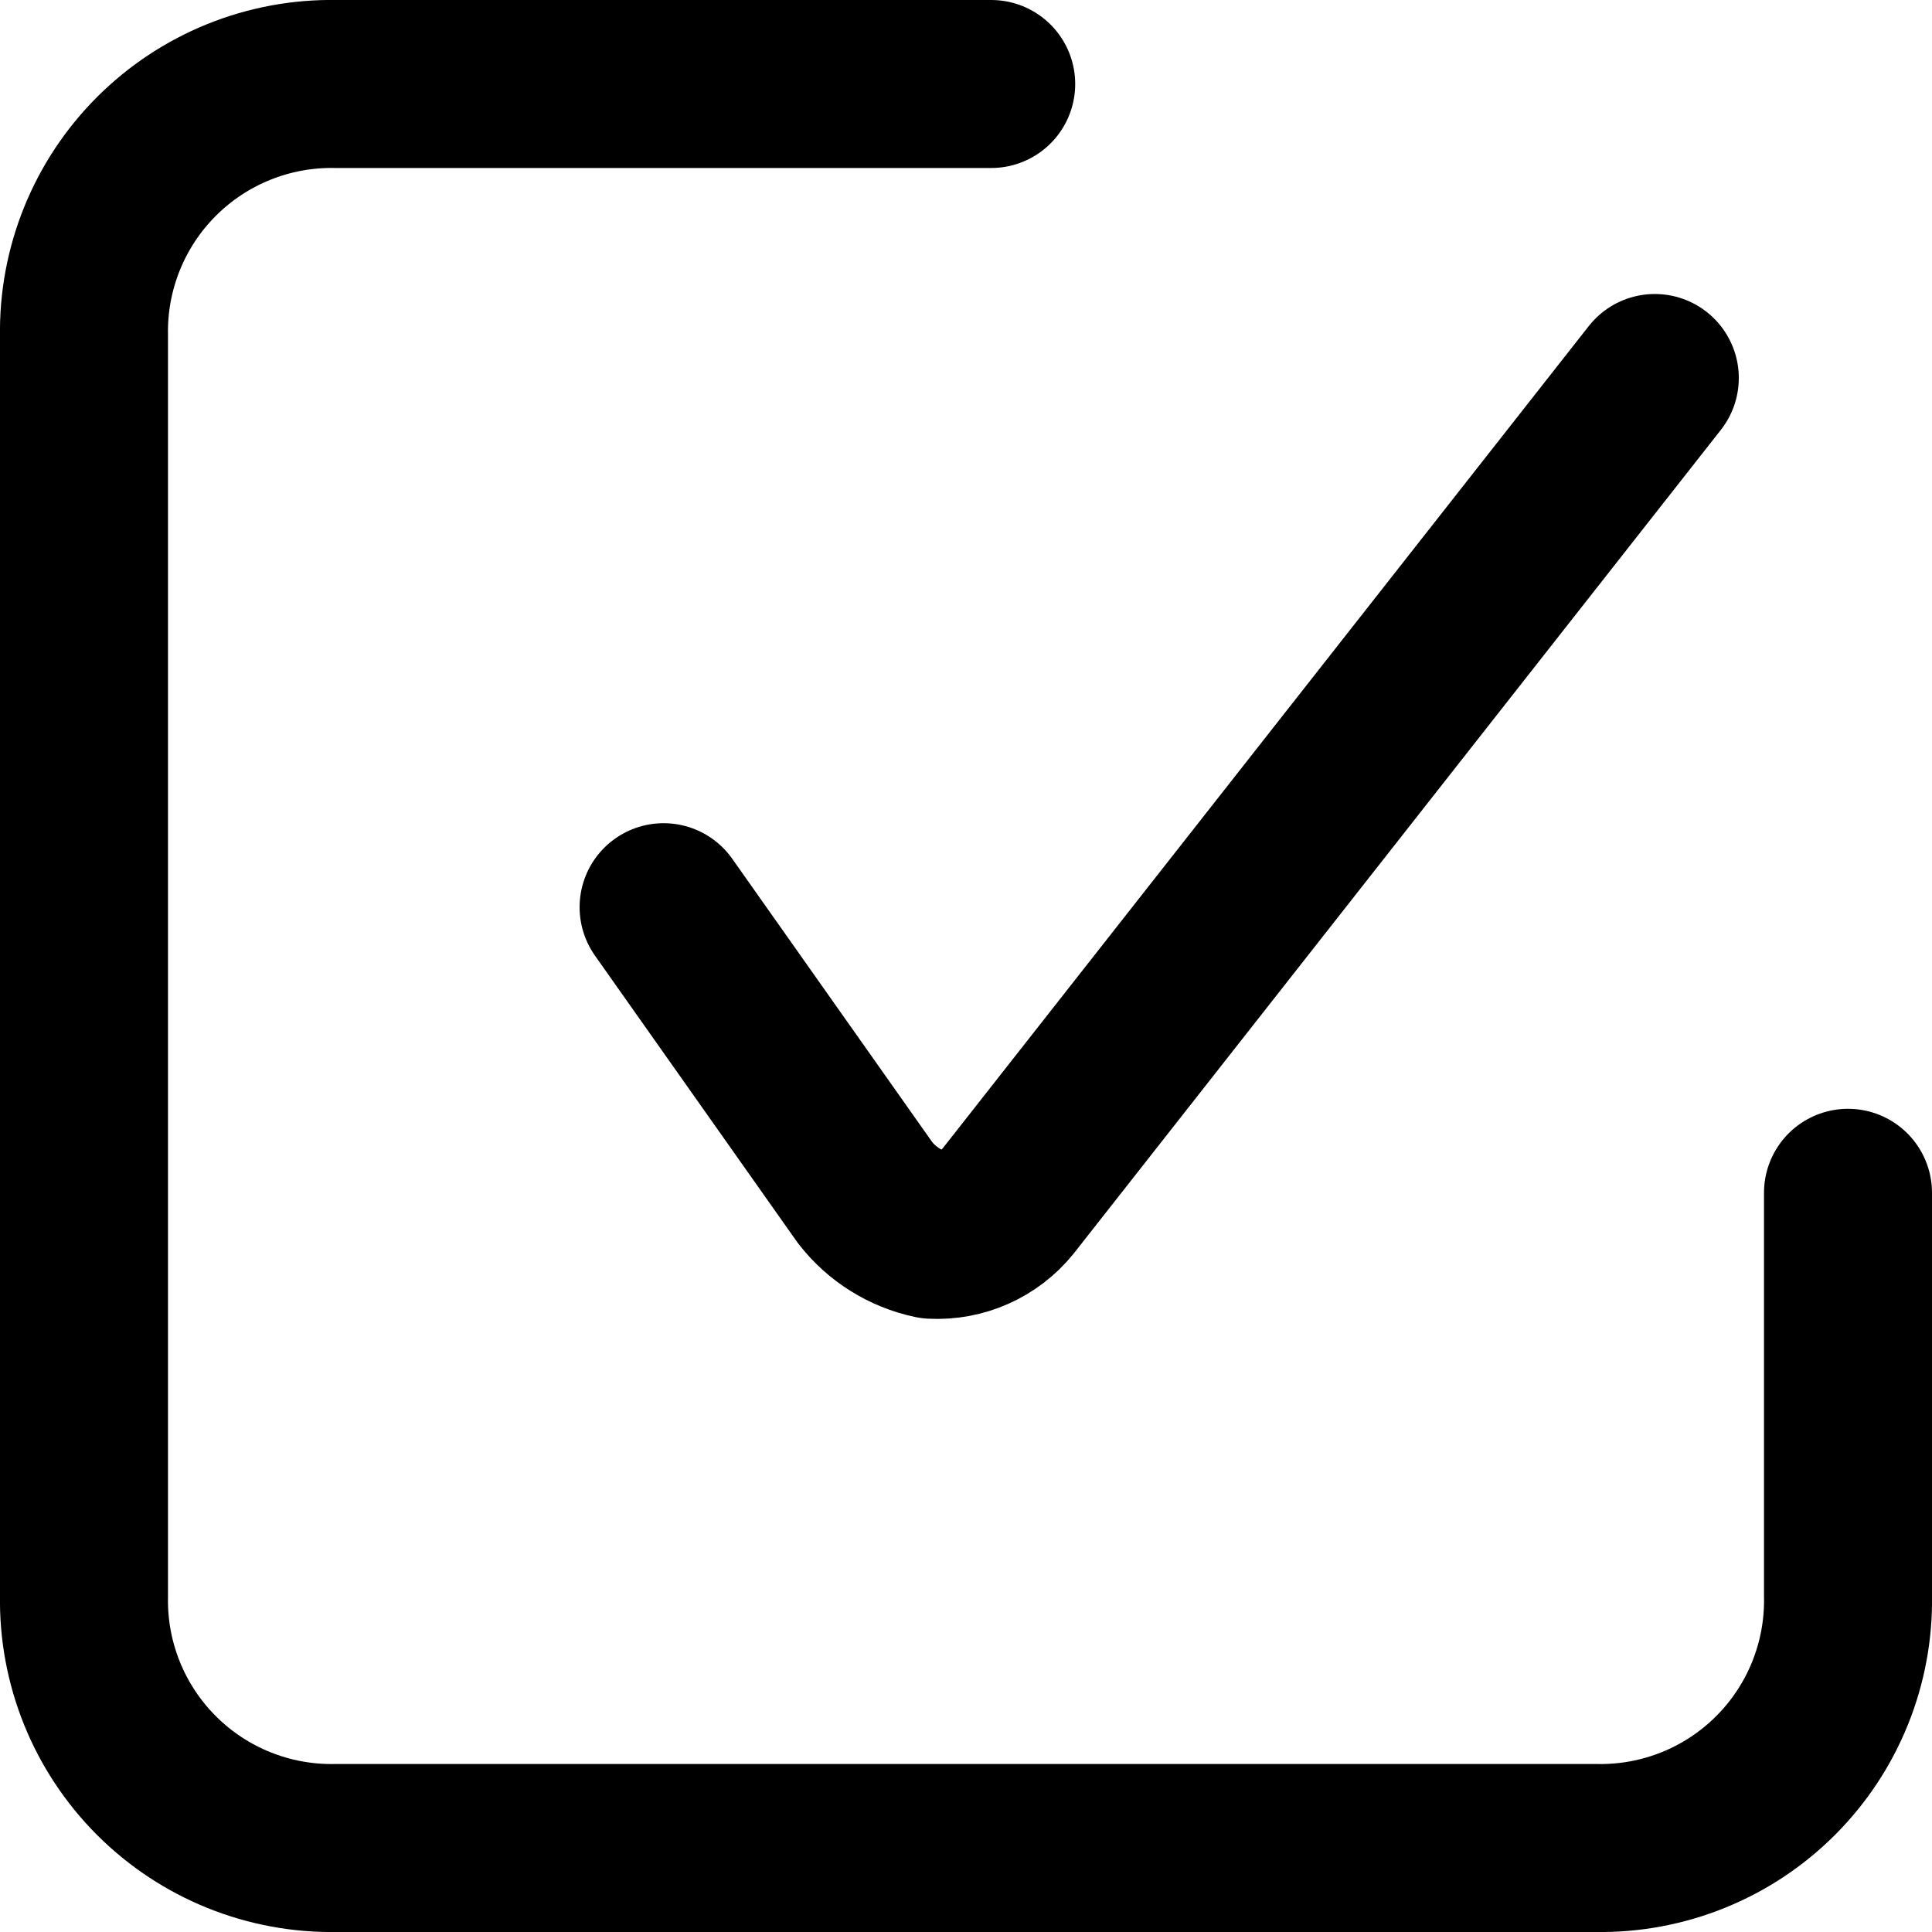
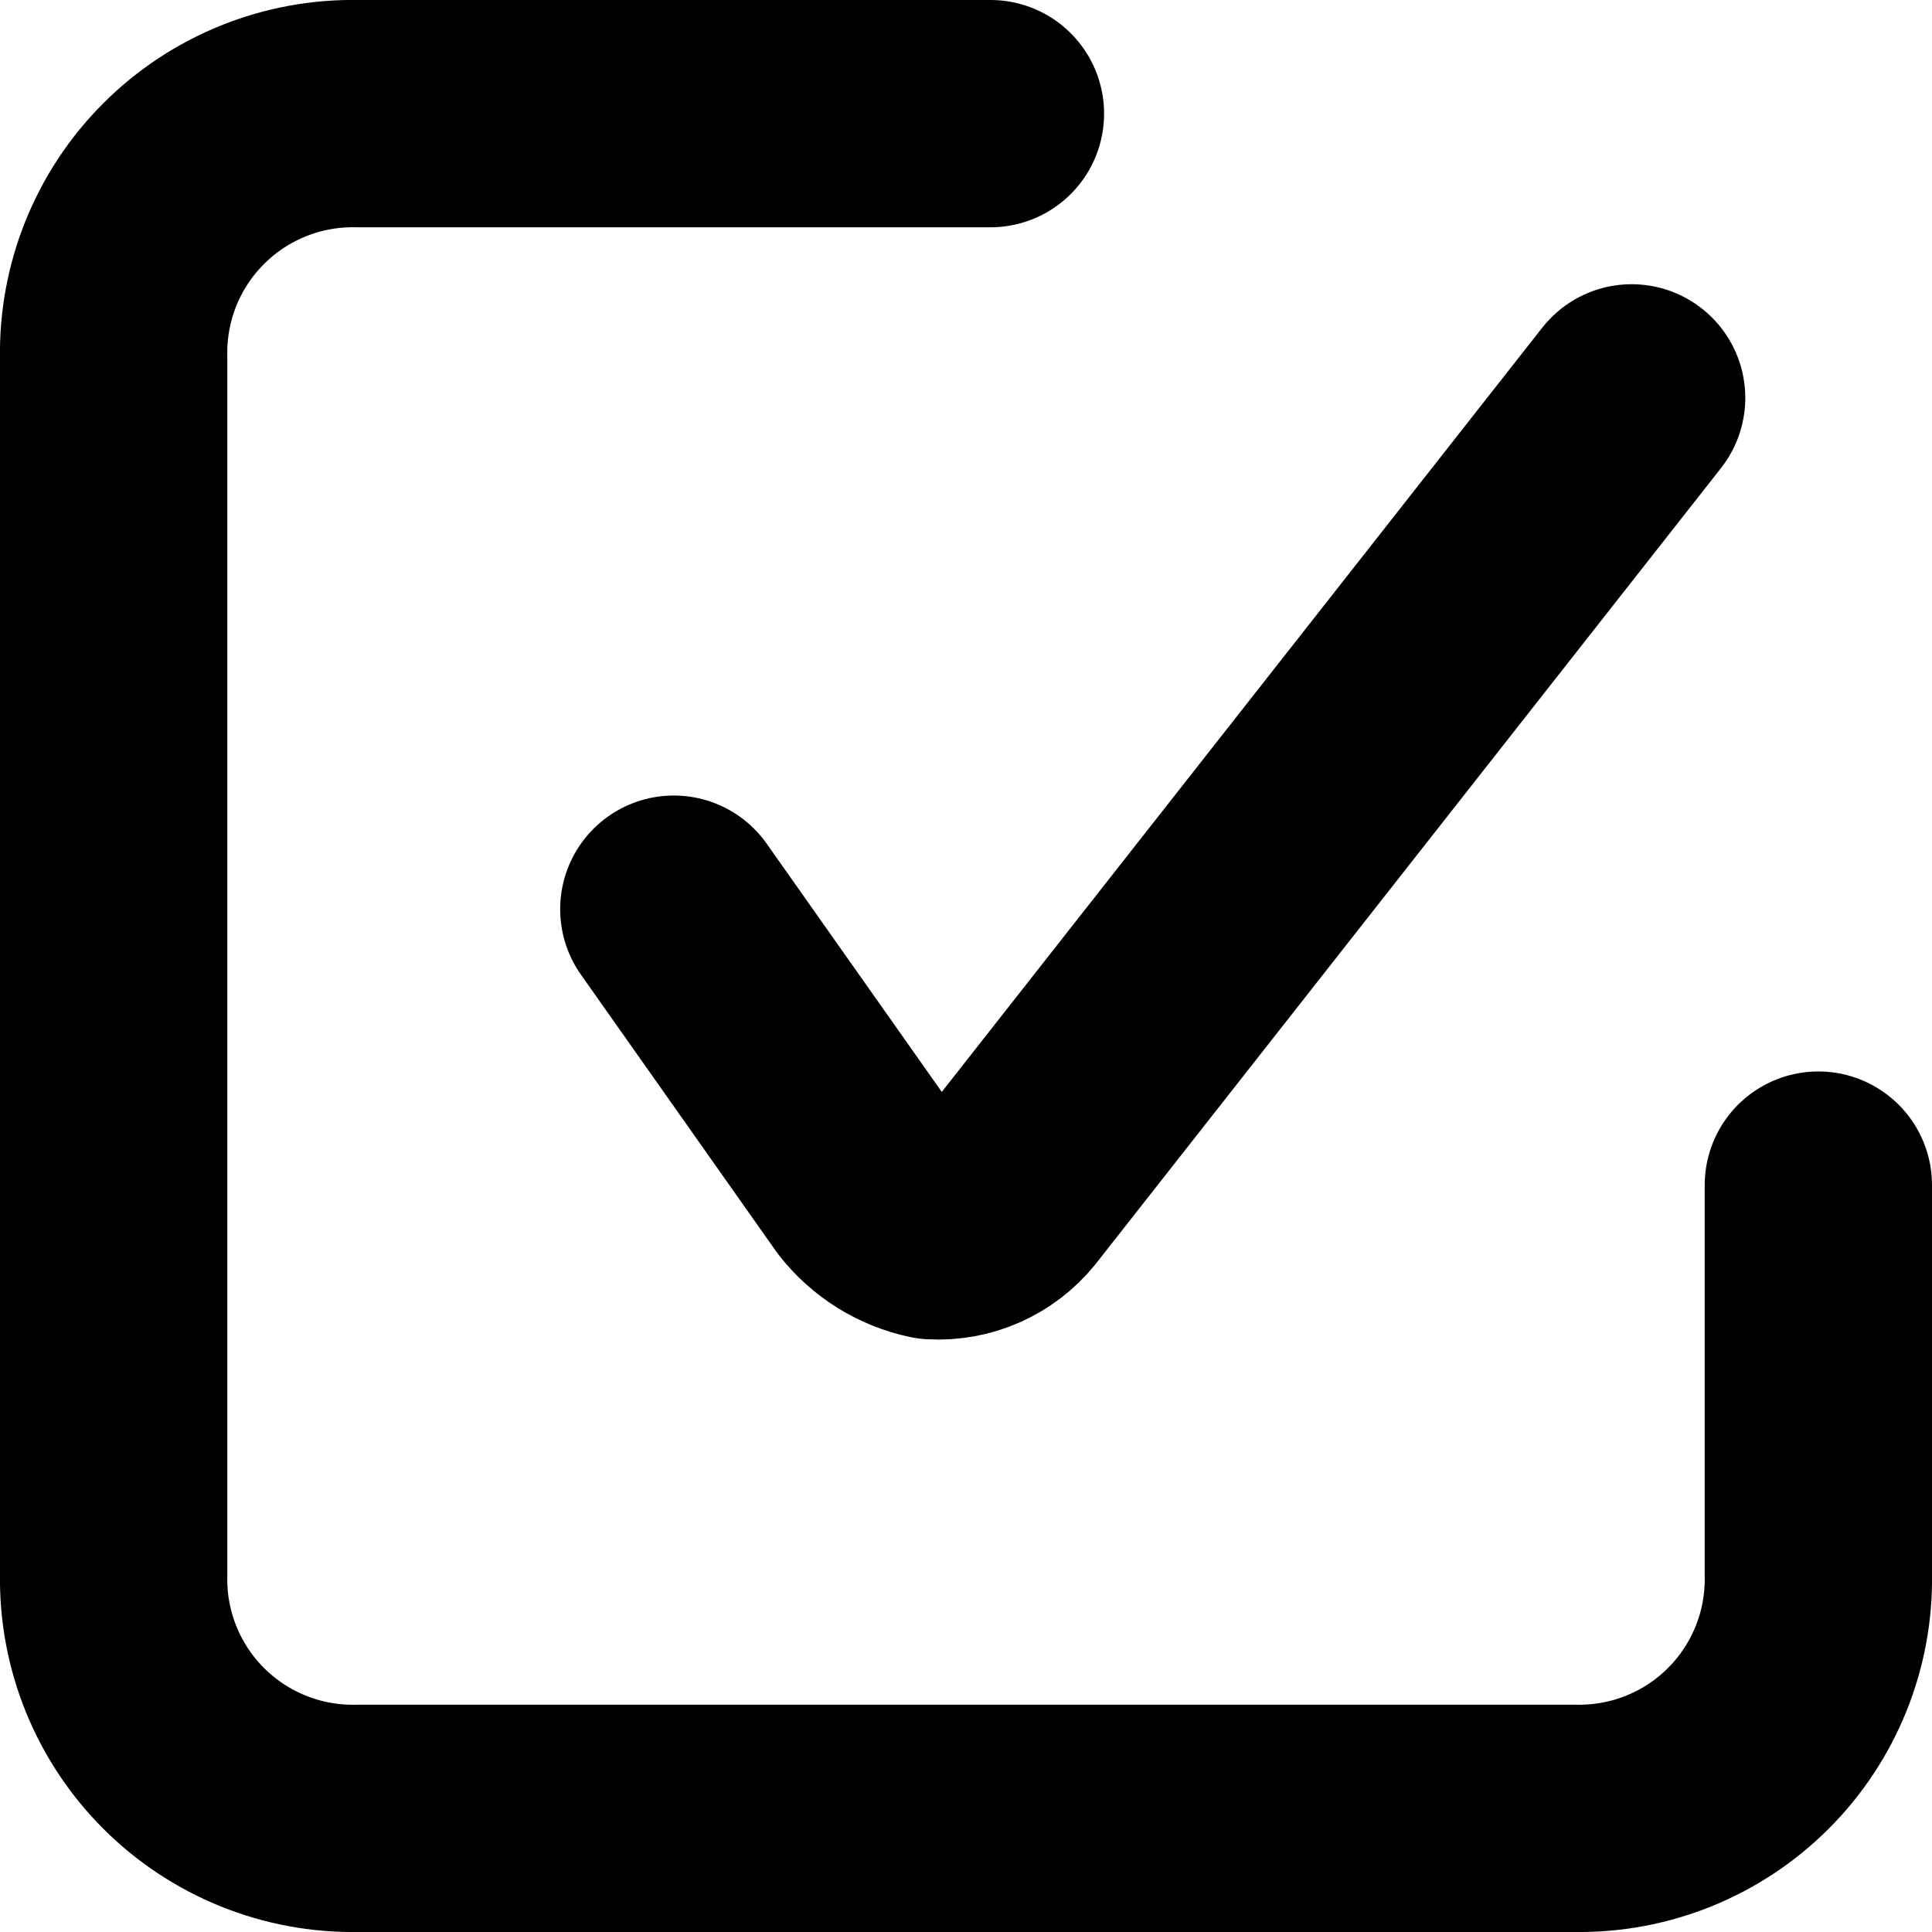
- <svg xmlns="http://www.w3.org/2000/svg" width="23" height="23" viewBox="0 0 23 23">
-   <g id="Group_275" data-name="Group 275" transform="translate(-392.8 -1167.3)" fill="none" stroke="currentColor" stroke-linecap="round" stroke-linejoin="round" stroke-width="2">
-     <path id="Shape_1754" d="M400.7 1178.1l2.4 3.4a1.374 1.374 0 00.8.5 1.086 1.086 0 00.9-.4l7.7-9.8" />
-     <path id="Shape_1764" d="M414.8 1181.5v4.8a2.946 2.946 0 01-3 3h-15a2.946 2.946 0 01-3-3v-15a2.946 2.946 0 013-3h7.8" />
+ <svg xmlns="http://www.w3.org/2000/svg" version="1.1" id="Layer_1" x="0" y="0" viewBox="0 0 17 17" xml:space="preserve">
+   <g id="Group_583" transform="translate(-392.8 -1167.3)" fill="none" stroke="currentColor" stroke-width="2" stroke-linecap="round" stroke-linejoin="round">
+     <path vector-effect="non-scaling-stroke" id="Shape_1754" d="M398.729 1175.3l1.714 2.43a.98.98 0 00.57.356.776.776 0 00.644-.285l5.5-7" />
+     <path vector-effect="non-scaling-stroke" id="Shape_1764" d="M408.8 1177.728v3.429a2.104 2.104 0 01-2.143 2.143h-10.714a2.104 2.104 0 01-2.143-2.143v-10.714a2.104 2.104 0 012.143-2.143h5.572" />
  </g>
</svg>
